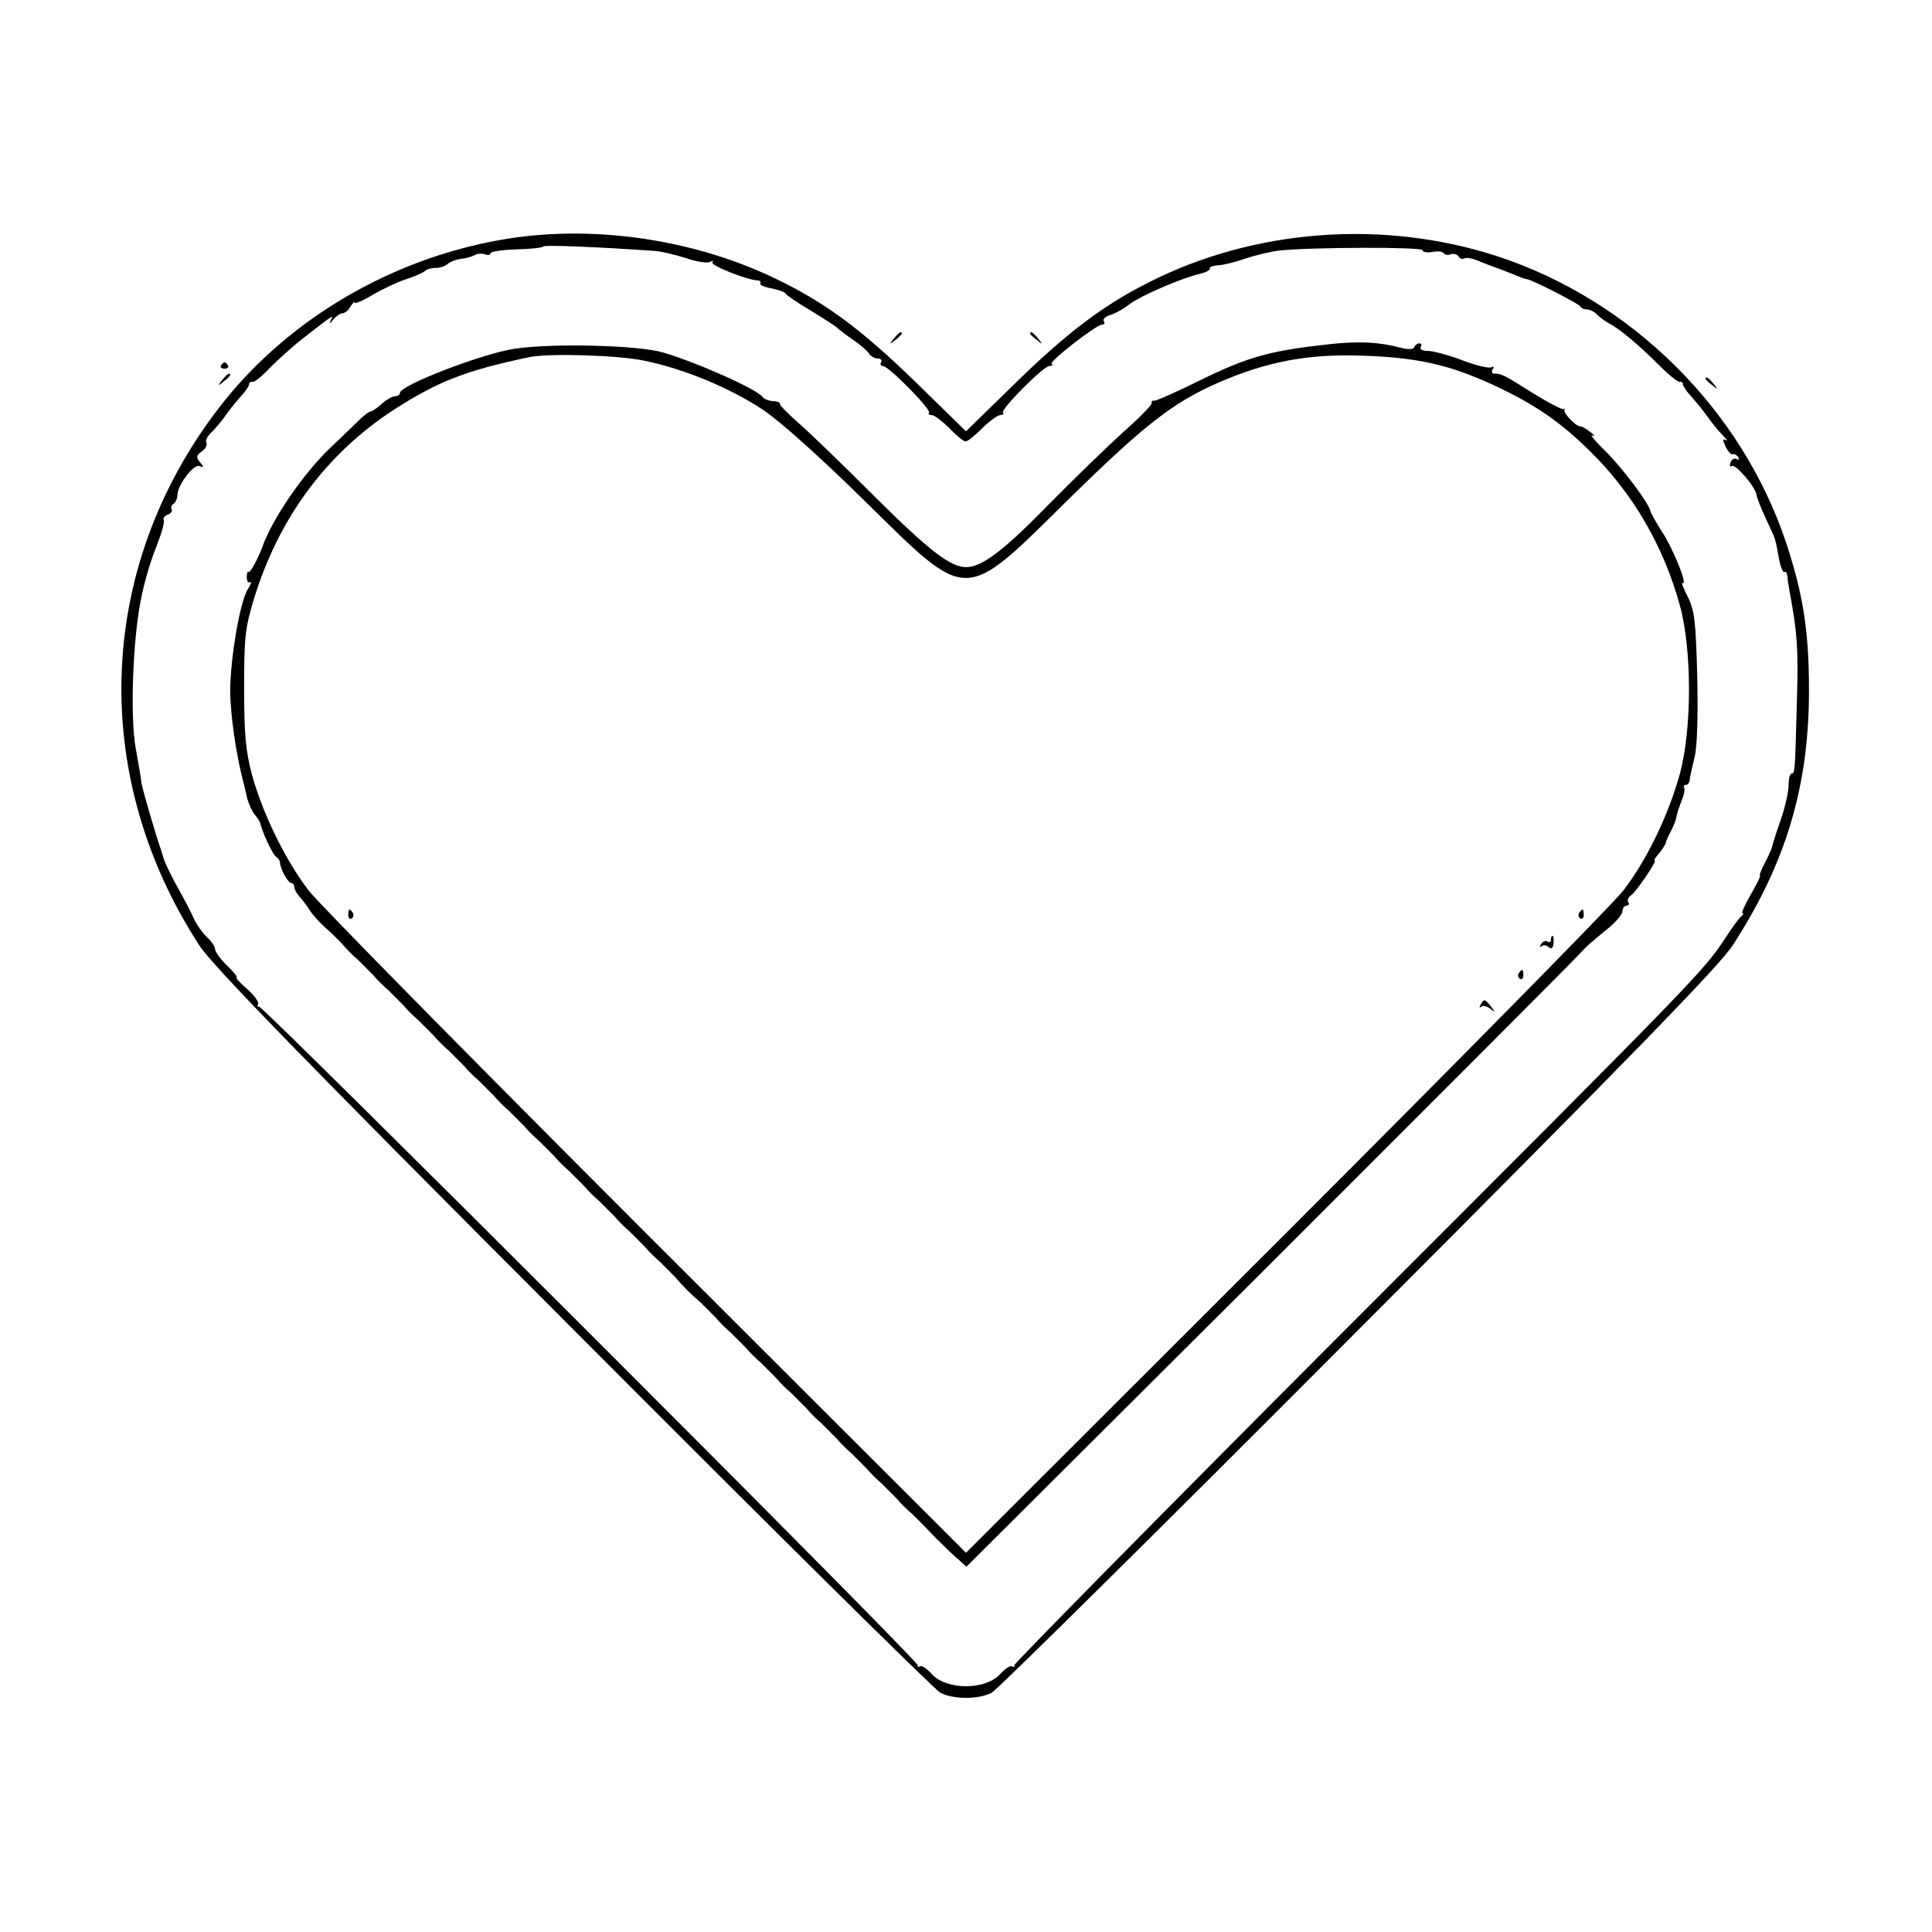
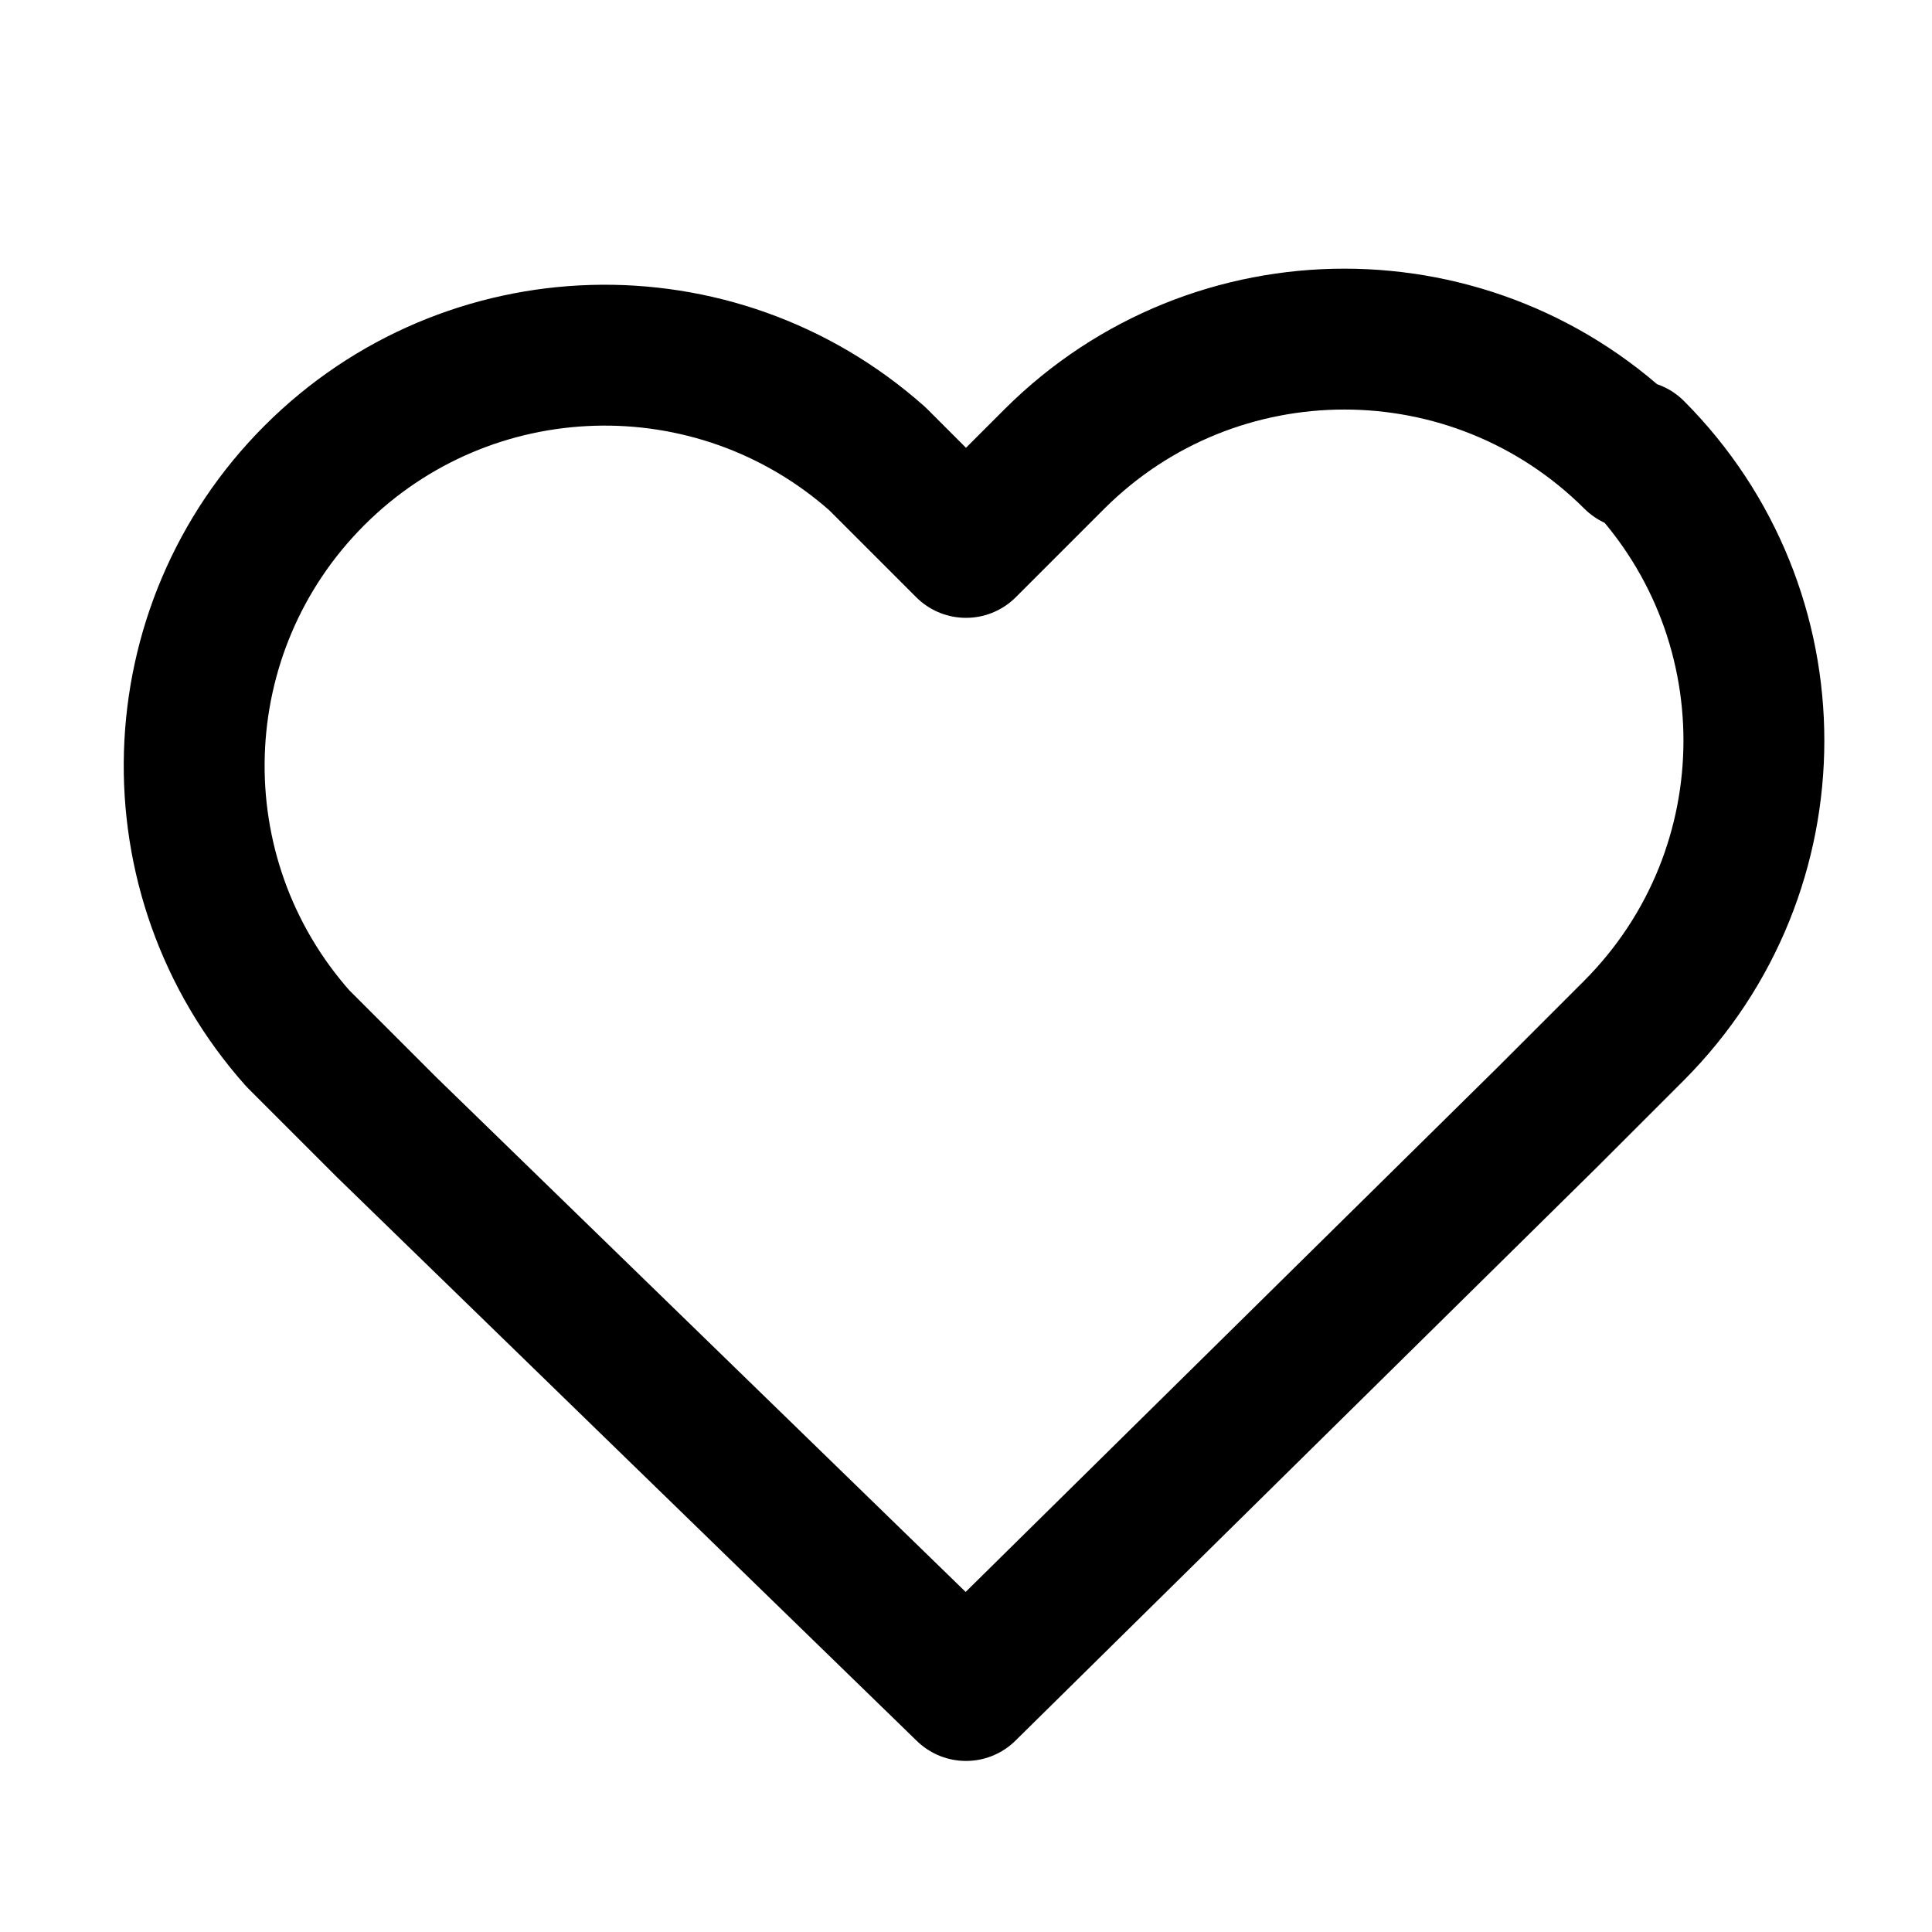
- <svg xmlns="http://www.w3.org/2000/svg" version="1.0" width="512pt" height="512pt" viewBox="0 0 512 512" preserveAspectRatio="xMidYMid meet">
-   <g transform="translate(0,512) scale(0.1,-0.1)" fill="#000000" stroke="none">
-     <path d="M1325 4484 c-287 -51 -553 -206 -730 -426 -338 -423 -365 -984 -67 -1443 34 -53 275 -301 991 -1018 520 -522 958 -955 973 -963 35 -18 101 -18 136 0 15 8 453 441 973 963 716 717 957 965 991 1018 141 217 202 422 202 675 0 156 -15 253 -60 390 -118 355 -410 644 -766 761 -302 98 -644 73 -925 -70 -121 -61 -217 -134 -355 -269 l-128 -125 -133 130 c-146 142 -243 214 -381 279 -219 103 -486 140 -721 98z m410 -29 c17 -1 54 -10 83 -19 28 -10 57 -14 64 -10 7 4 10 4 6 -1 -7 -8 92 -47 119 -48 7 0 10 -4 8 -8 -3 -4 11 -10 29 -13 19 -4 36 -10 38 -14 2 -4 32 -25 68 -46 36 -22 67 -42 70 -46 3 -3 21 -17 40 -30 19 -13 39 -30 43 -37 4 -7 15 -13 23 -13 8 0 12 -4 9 -10 -3 -5 -1 -10 5 -10 15 0 130 -117 122 -124 -3 -3 0 -6 7 -6 7 0 28 -16 47 -35 18 -19 38 -35 43 -35 5 0 25 16 44 35 19 19 41 35 48 35 7 0 10 3 7 6 -8 8 107 124 123 124 7 0 10 3 6 6 -6 7 119 104 134 104 6 0 8 4 4 9 -3 5 5 13 17 16 13 4 37 17 53 30 30 22 136 68 187 80 16 4 26 10 24 14 -2 3 8 7 23 8 15 1 47 9 72 18 24 8 64 18 89 21 82 9 380 10 380 1 0 -5 11 -7 25 -5 14 3 28 2 31 -3 2 -4 11 -6 18 -3 8 3 17 0 21 -5 3 -6 10 -9 15 -6 5 3 19 1 32 -4 21 -9 57 -22 68 -26 3 -1 18 -7 33 -13 16 -7 31 -12 34 -12 10 0 138 -65 141 -72 2 -5 10 -8 17 -8 8 0 20 -6 27 -13 7 -8 23 -19 34 -25 28 -15 78 -57 133 -112 25 -25 49 -44 53 -42 4 1 8 -2 8 -7 0 -4 10 -19 23 -33 12 -13 31 -37 42 -52 11 -16 29 -38 40 -49 11 -11 15 -17 8 -13 -8 4 -8 0 0 -18 7 -13 15 -22 19 -20 3 2 10 -1 14 -7 4 -7 3 -9 -3 -6 -6 4 -14 0 -17 -9 -3 -8 -2 -12 4 -9 10 6 64 -58 65 -77 1 -7 12 -35 25 -63 27 -58 24 -49 34 -103 4 -23 11 -40 15 -38 4 3 7 -3 8 -12 0 -9 4 -30 7 -47 19 -103 22 -145 18 -280 -5 -188 -5 -195 -14 -195 -5 0 -8 -14 -8 -30 0 -17 -9 -59 -21 -93 -12 -34 -22 -66 -23 -72 -1 -5 -10 -25 -19 -42 -10 -18 -15 -33 -13 -33 3 0 -8 -23 -24 -50 -16 -28 -26 -50 -22 -50 4 0 2 -4 -3 -8 -6 -4 -26 -32 -46 -63 -55 -83 -82 -111 -1019 -1048 -475 -476 -863 -870 -862 -874 1 -5 -1 -6 -6 -3 -5 3 -18 -6 -30 -19 -39 -45 -145 -45 -184 0 -12 13 -25 22 -30 19 -5 -3 -7 -2 -6 3 3 11 -1735 1748 -1745 1745 -5 -1 -6 2 -3 7 3 5 -10 23 -29 40 -20 17 -32 31 -28 31 4 0 -8 14 -25 31 -18 17 -32 37 -32 44 0 6 -9 20 -21 31 -11 10 -27 32 -35 49 -7 16 -26 53 -42 81 -16 28 -32 62 -37 75 -4 13 -8 26 -9 29 -9 23 -49 159 -51 175 -1 11 -8 51 -15 90 -16 85 -8 297 15 404 8 40 26 101 40 134 13 33 22 64 19 69 -3 4 2 11 10 14 9 3 14 10 11 14 -3 5 -1 11 5 15 5 3 10 14 10 22 0 27 43 84 59 78 11 -5 12 -3 1 10 -11 13 -10 18 5 29 10 7 15 17 12 23 -3 5 2 16 11 25 9 8 26 28 37 43 11 16 30 40 42 53 13 14 23 29 23 33 0 5 4 8 9 7 4 -2 26 15 47 38 22 22 62 58 89 79 81 63 80 62 71 45 -4 -9 -1 -8 7 3 8 9 19 17 25 17 6 0 16 8 21 18 6 9 11 14 11 10 0 -4 22 5 48 21 26 15 66 34 88 41 21 7 43 16 49 21 5 5 18 9 30 9 12 0 26 5 32 11 5 5 21 11 34 13 14 1 30 6 37 10 7 4 19 5 27 2 8 -3 15 -2 15 3 0 4 30 9 67 10 37 1 70 4 73 8 4 4 141 -1 295 -12z" />
-     <path d="M3525 4208 c-158 -17 -217 -33 -345 -96 -63 -31 -118 -56 -123 -54 -4 1 -6 -2 -5 -6 2 -4 -31 -38 -72 -74 -41 -37 -133 -126 -205 -199 -118 -121 -174 -162 -215 -162 -41 0 -98 44 -240 185 -85 85 -177 174 -205 198 -27 24 -49 46 -48 50 1 3 -8 7 -19 7 -12 1 -24 6 -27 11 -14 20 -170 90 -264 118 -66 19 -288 25 -392 10 -84 -12 -305 -97 -305 -117 0 -5 -6 -9 -13 -9 -7 0 -23 -9 -35 -20 -12 -11 -25 -20 -29 -20 -4 0 -16 -9 -28 -20 -11 -11 -47 -46 -80 -77 -71 -68 -153 -187 -180 -263 -11 -30 -32 -69 -36 -66 -3 3 -5 -3 -5 -14 0 -10 4 -16 9 -13 5 3 2 -5 -6 -18 -21 -32 -47 -185 -47 -273 1 -61 15 -161 33 -231 3 -11 8 -33 12 -50 4 -16 14 -37 21 -45 7 -8 13 -18 14 -22 3 -19 33 -84 42 -89 5 -3 10 -10 10 -15 1 -17 21 -54 30 -54 4 0 8 -5 8 -11 0 -6 6 -16 12 -23 7 -8 20 -24 28 -37 8 -13 28 -35 44 -49 16 -14 36 -34 45 -44 9 -11 27 -29 40 -40 12 -12 30 -30 40 -40 9 -11 27 -29 40 -40 12 -12 30 -30 40 -40 9 -11 27 -29 40 -40 12 -12 30 -30 40 -40 9 -11 27 -29 40 -40 12 -12 30 -30 40 -40 9 -11 27 -29 40 -40 12 -12 30 -30 40 -40 9 -11 27 -29 40 -40 12 -12 30 -30 40 -40 9 -11 27 -29 40 -40 12 -12 30 -30 40 -40 9 -11 27 -29 40 -40 12 -12 30 -30 40 -40 9 -11 27 -29 40 -40 12 -12 30 -30 40 -40 9 -11 27 -29 40 -40 12 -12 30 -30 40 -40 9 -11 27 -29 40 -40 12 -12 30 -30 40 -40 20 -24 43 -47 67 -67 10 -10 28 -28 40 -40 11 -13 29 -31 40 -40 10 -10 28 -28 40 -40 11 -13 29 -31 40 -40 10 -10 28 -28 40 -40 11 -13 29 -31 40 -40 10 -10 28 -28 40 -40 11 -13 29 -31 40 -40 10 -10 28 -28 40 -40 11 -13 29 -31 40 -40 10 -10 28 -28 40 -40 11 -13 29 -31 40 -40 10 -10 28 -28 40 -40 11 -13 29 -31 40 -40 10 -10 29 -28 40 -40 12 -13 40 -41 63 -63 l42 -38 801 798 c440 440 810 810 821 823 23 25 30 31 85 76 17 15 32 33 32 41 0 8 5 14 11 14 5 0 8 4 4 9 -3 6 0 13 7 18 14 9 71 93 63 93 -3 0 3 9 13 20 9 12 17 24 17 28 1 4 6 17 13 29 6 12 14 30 15 40 2 10 9 29 14 43 6 14 9 28 6 33 -2 4 0 7 5 7 5 0 9 6 10 13 0 6 6 32 12 57 8 29 10 107 8 215 -4 148 -7 176 -25 213 -12 23 -18 40 -14 37 15 -8 -25 91 -54 135 -16 25 -30 50 -31 55 -4 21 -72 112 -119 159 -28 27 -43 46 -35 42 8 -4 6 0 -4 8 -11 9 -23 16 -28 16 -12 0 -47 37 -42 44 2 3 1 4 -2 2 -3 -3 -41 17 -83 43 -76 48 -82 51 -102 51 -5 0 -7 5 -3 12 4 6 3 8 -3 5 -6 -4 -41 4 -77 18 -37 14 -78 25 -92 25 -14 0 -22 4 -19 10 3 6 2 10 -4 10 -5 0 -11 -4 -13 -10 -2 -6 -16 -7 -38 -1 -57 15 -111 17 -185 9z m-1817 -44 c103 -21 225 -71 314 -130 44 -29 152 -126 268 -240 280 -275 260 -275 544 5 214 210 287 264 426 320 121 48 224 64 364 58 140 -6 219 -25 333 -77 110 -51 178 -98 257 -176 114 -112 195 -252 238 -409 32 -117 32 -326 0 -445 -30 -109 -87 -228 -150 -310 -28 -36 -431 -445 -896 -910 l-846 -845 -846 845 c-465 465 -868 874 -896 910 -62 81 -121 202 -150 306 -17 65 -21 106 -21 229 0 134 2 159 26 238 66 215 192 385 372 502 117 75 192 104 360 139 52 10 233 5 303 -10z" />
-     <path d="M923 2695 c0 -8 4 -12 9 -9 5 3 6 10 3 15 -9 13 -12 11 -12 -6z" />
-     <path d="M4185 2701 c-3 -5 -2 -12 3 -15 5 -3 9 1 9 9 0 17 -3 19 -12 6z" />
-     <path d="M4110 2629 c0 -5 -4 -8 -9 -4 -5 3 -13 0 -17 -7 -4 -7 -4 -10 1 -6 4 4 13 4 19 -2 8 -6 12 -3 13 11 1 10 0 19 -3 19 -2 0 -4 -5 -4 -11z" />
-     <path d="M4025 2541 c-3 -5 -2 -12 3 -15 5 -3 9 1 9 9 0 17 -3 19 -12 6z" />
-     <path d="M3924 2458 c-4 -7 -4 -10 1 -6 4 4 15 2 24 -5 14 -11 14 -10 2 6 -16 20 -18 21 -27 5z" />
-     <path d="M2369 4223 c-13 -16 -12 -17 4 -4 9 7 17 15 17 17 0 8 -8 3 -21 -13z" />
-     <path d="M2730 4236 c0 -2 8 -10 18 -17 15 -13 16 -12 3 4 -13 16 -21 21 -21 13z" />
-     <path d="M586 4152 c-3 -5 1 -9 9 -9 8 0 12 4 9 9 -3 4 -7 8 -9 8 -2 0 -6 -4 -9 -8z" />
-     <path d="M589 4113 c-13 -16 -12 -17 4 -4 9 7 17 15 17 17 0 8 -8 3 -21 -13z" />
-     <path d="M4520 4116 c0 -2 8 -10 18 -17 15 -13 16 -12 3 4 -13 16 -21 21 -21 13z" />
-   </g>
+ <svg xmlns="http://www.w3.org/2000/svg" width="24" height="24" viewBox="0 0 24 24" fill="none" stroke="currentColor" stroke-width="1.75" stroke-linecap="round" stroke-linejoin="round">
+   <path d="M20.3 5.7a5.1 5.1 0 0 0-7.2 0L12 6.8l-1.1-1.1a5.1 5.1 0 0 0-7.2 7.2l1.1 1.1L12 21l7.2-7.1 1.1-1.1a5.1 5.1 0 0 0 0-7.2Z" />
</svg>
